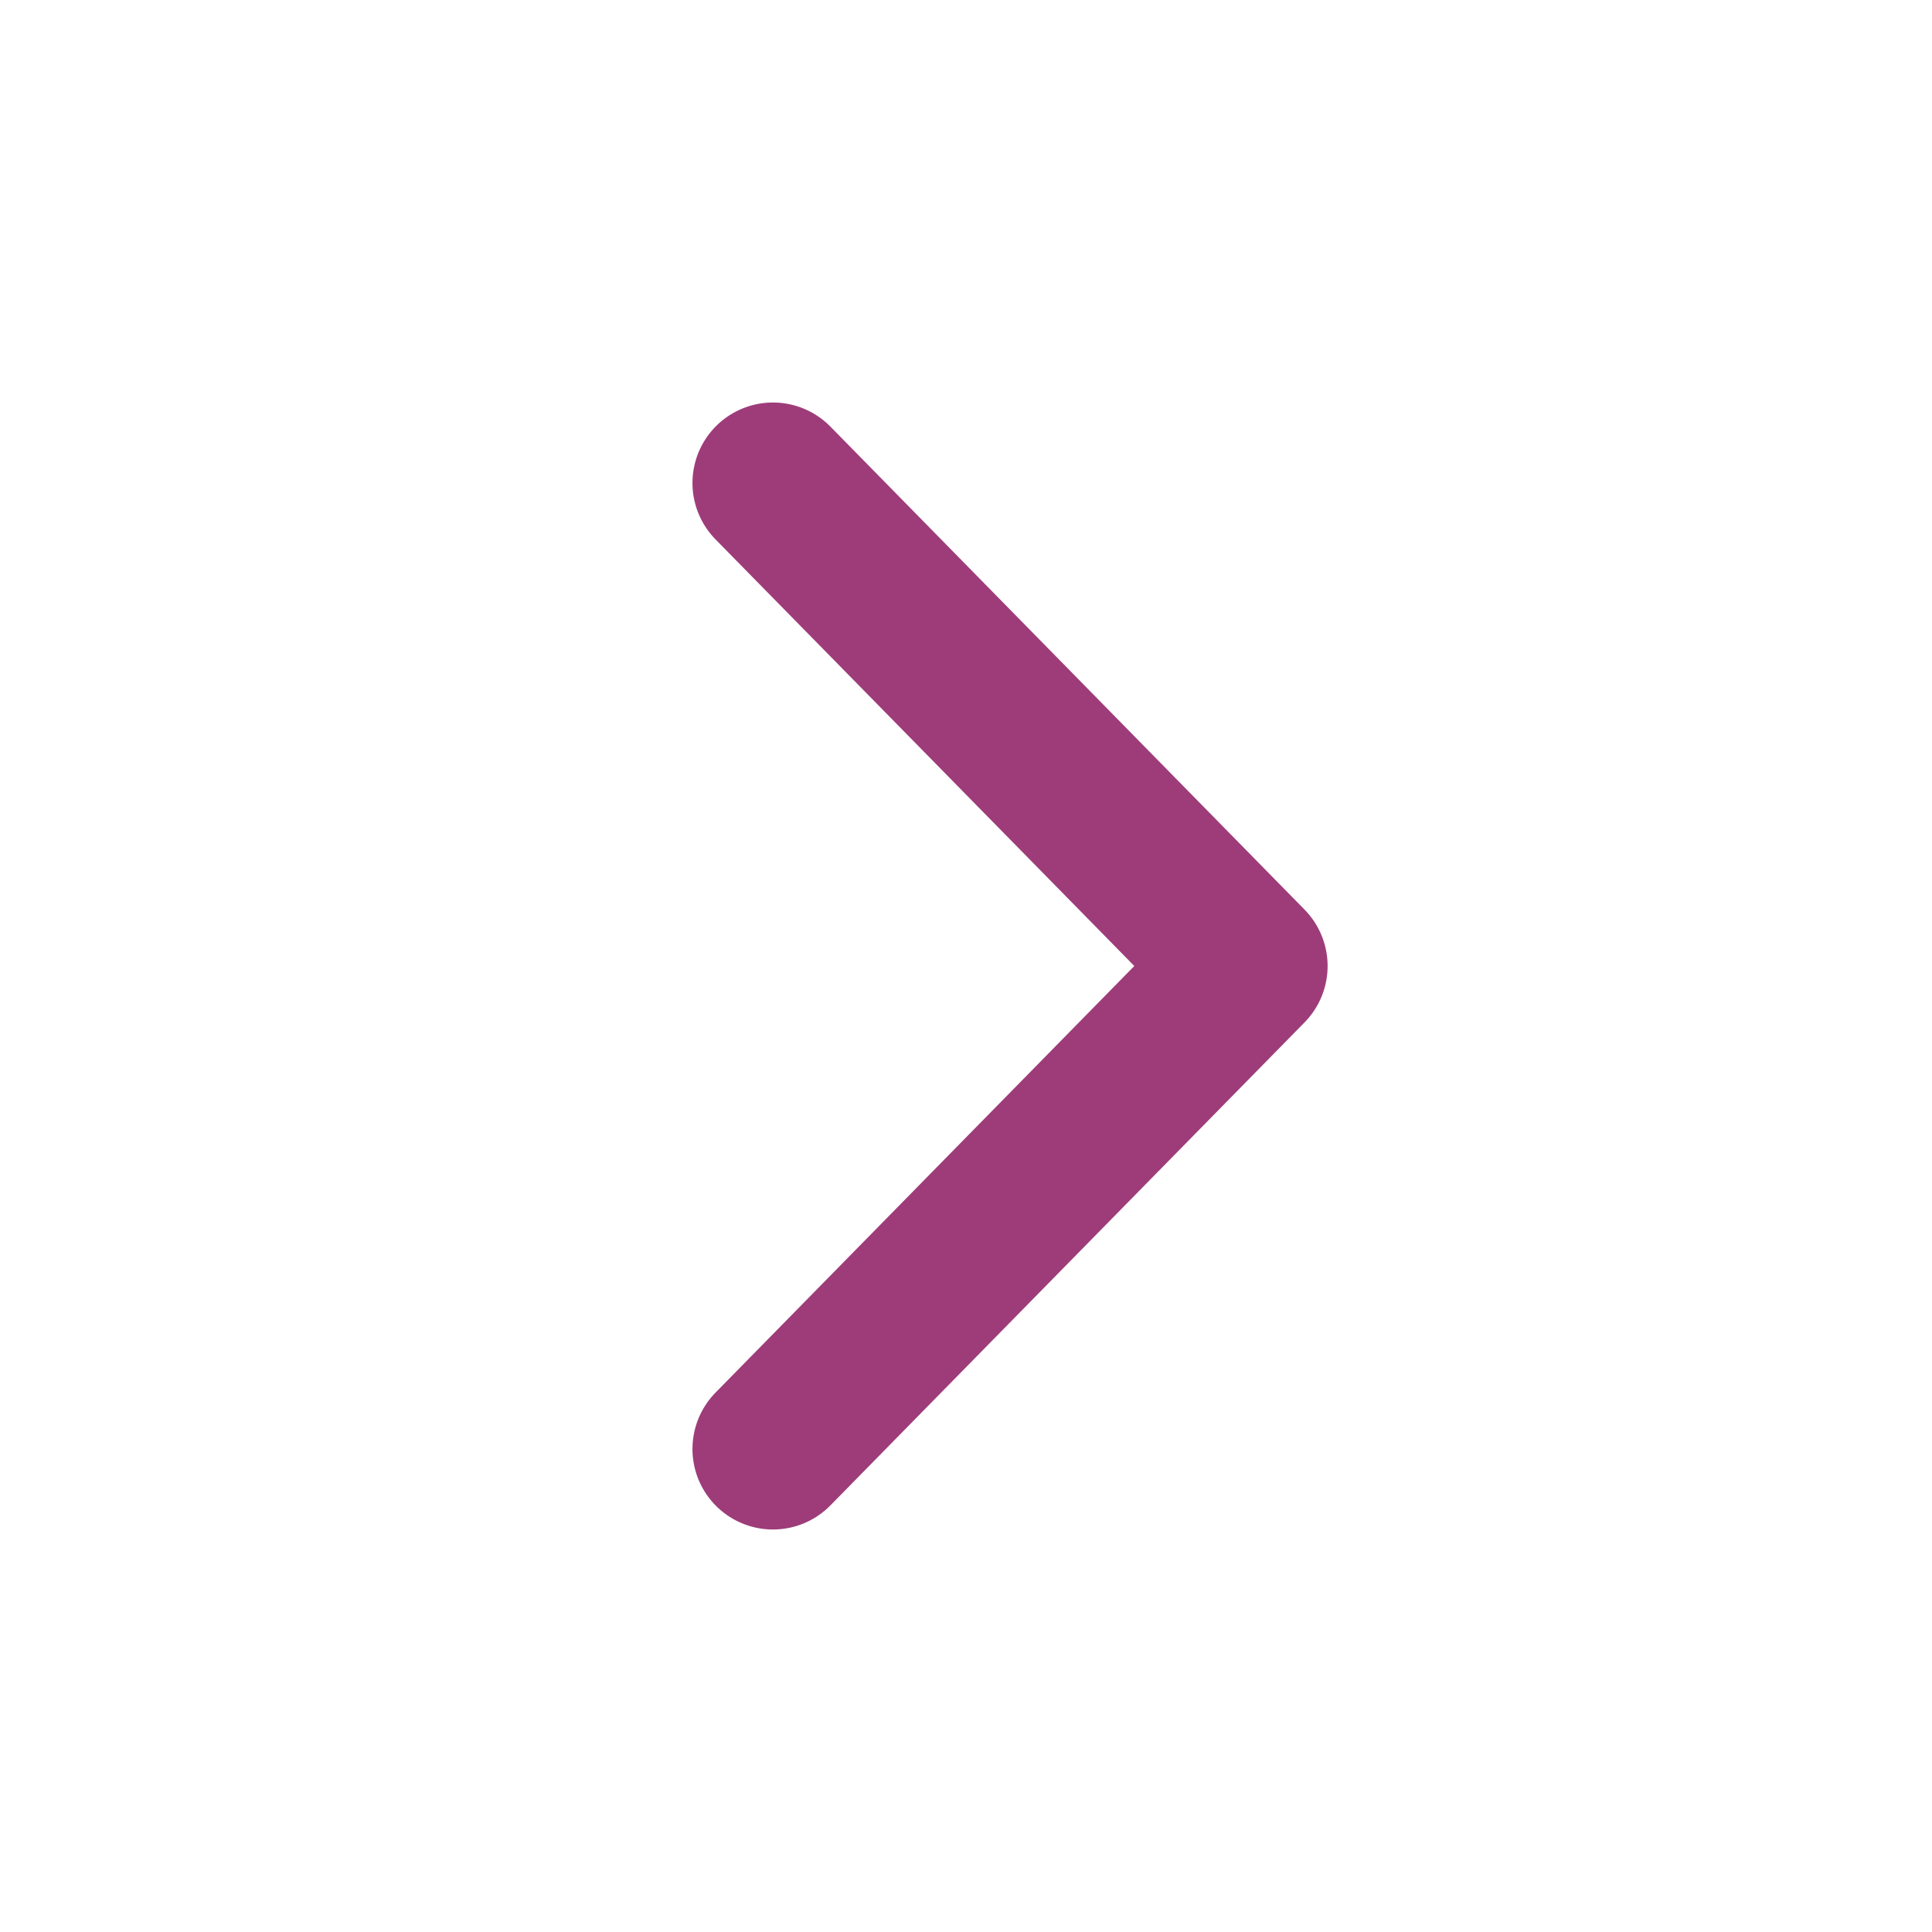
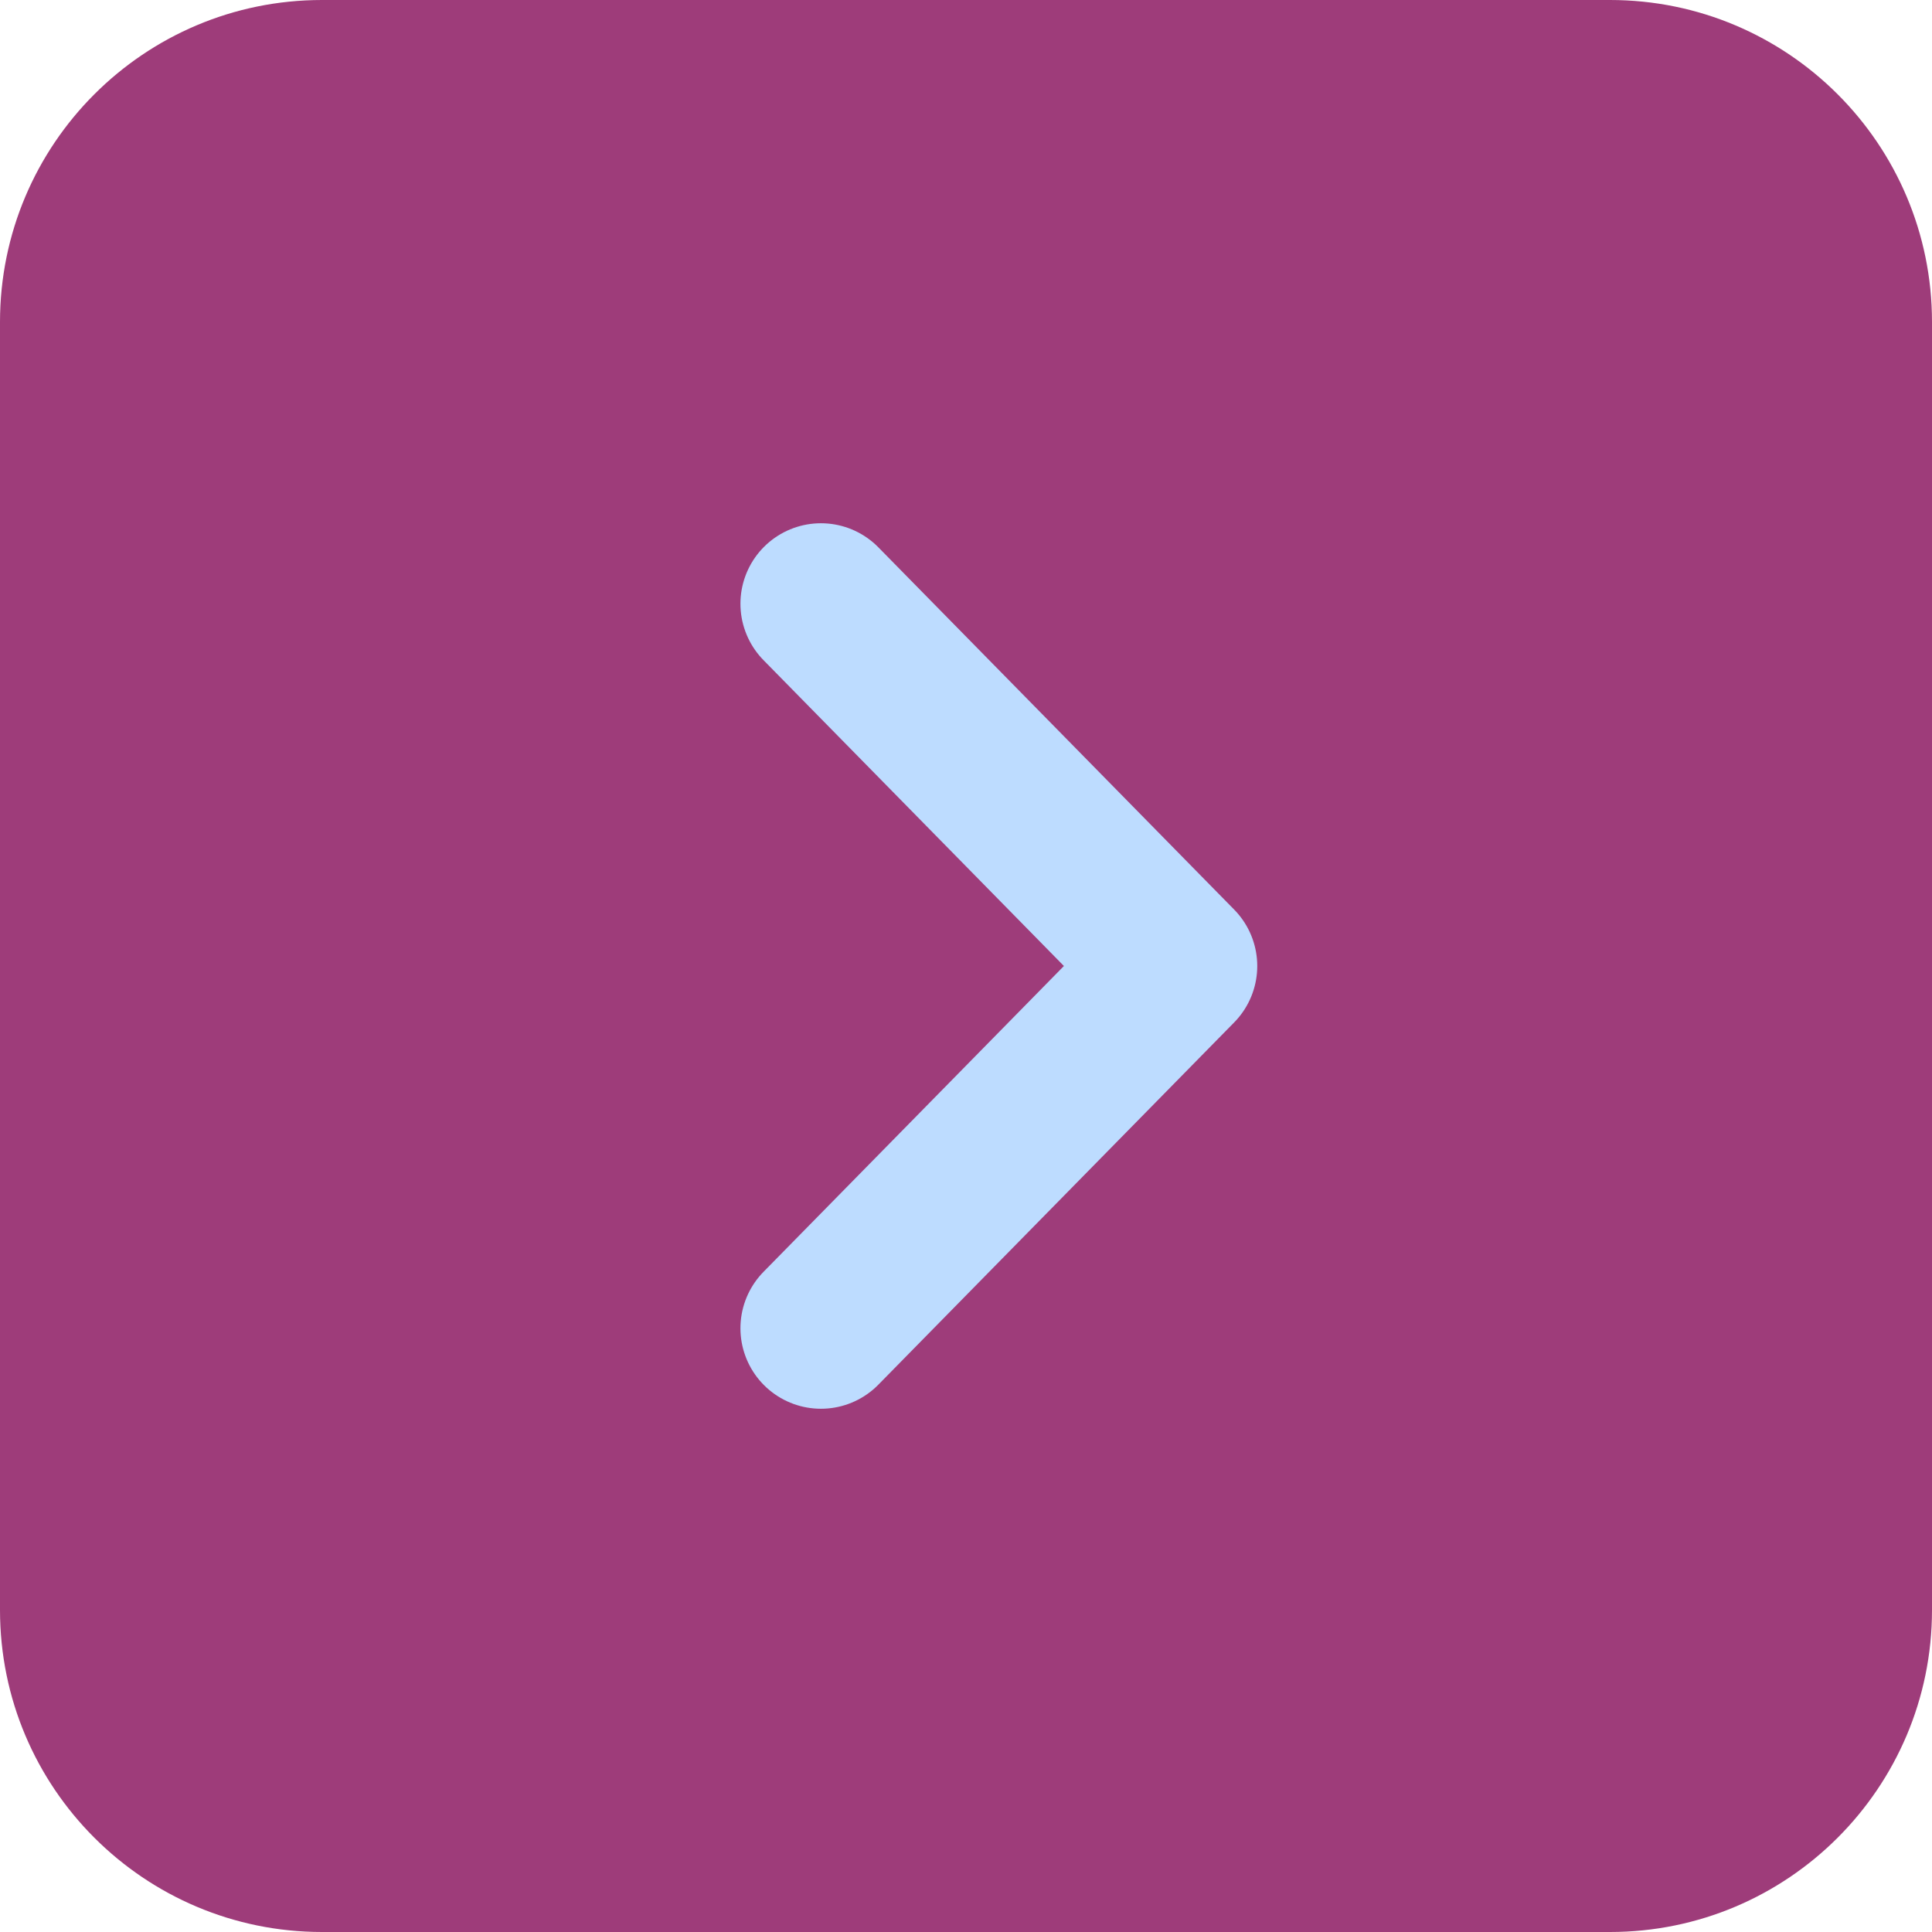
<svg xmlns="http://www.w3.org/2000/svg" width="12" height="12" viewBox="0 0 12 12" fill="none">
-   <g id="28. Right">
-     <path id="Vector 44" d="M4.801 3L7.746 6L4.801 9" stroke="#9E3C7A" stroke-linecap="round" stroke-linejoin="round" />
-   </g>
+   <rect width="12" height="12" rx="2" fill="#9E3C7A" />
+   <path d="M5.099 3.75L7.309 6L5.099 8.25" stroke="#BDDCFF" stroke-linecap="round" stroke-linejoin="round" />
</svg>
